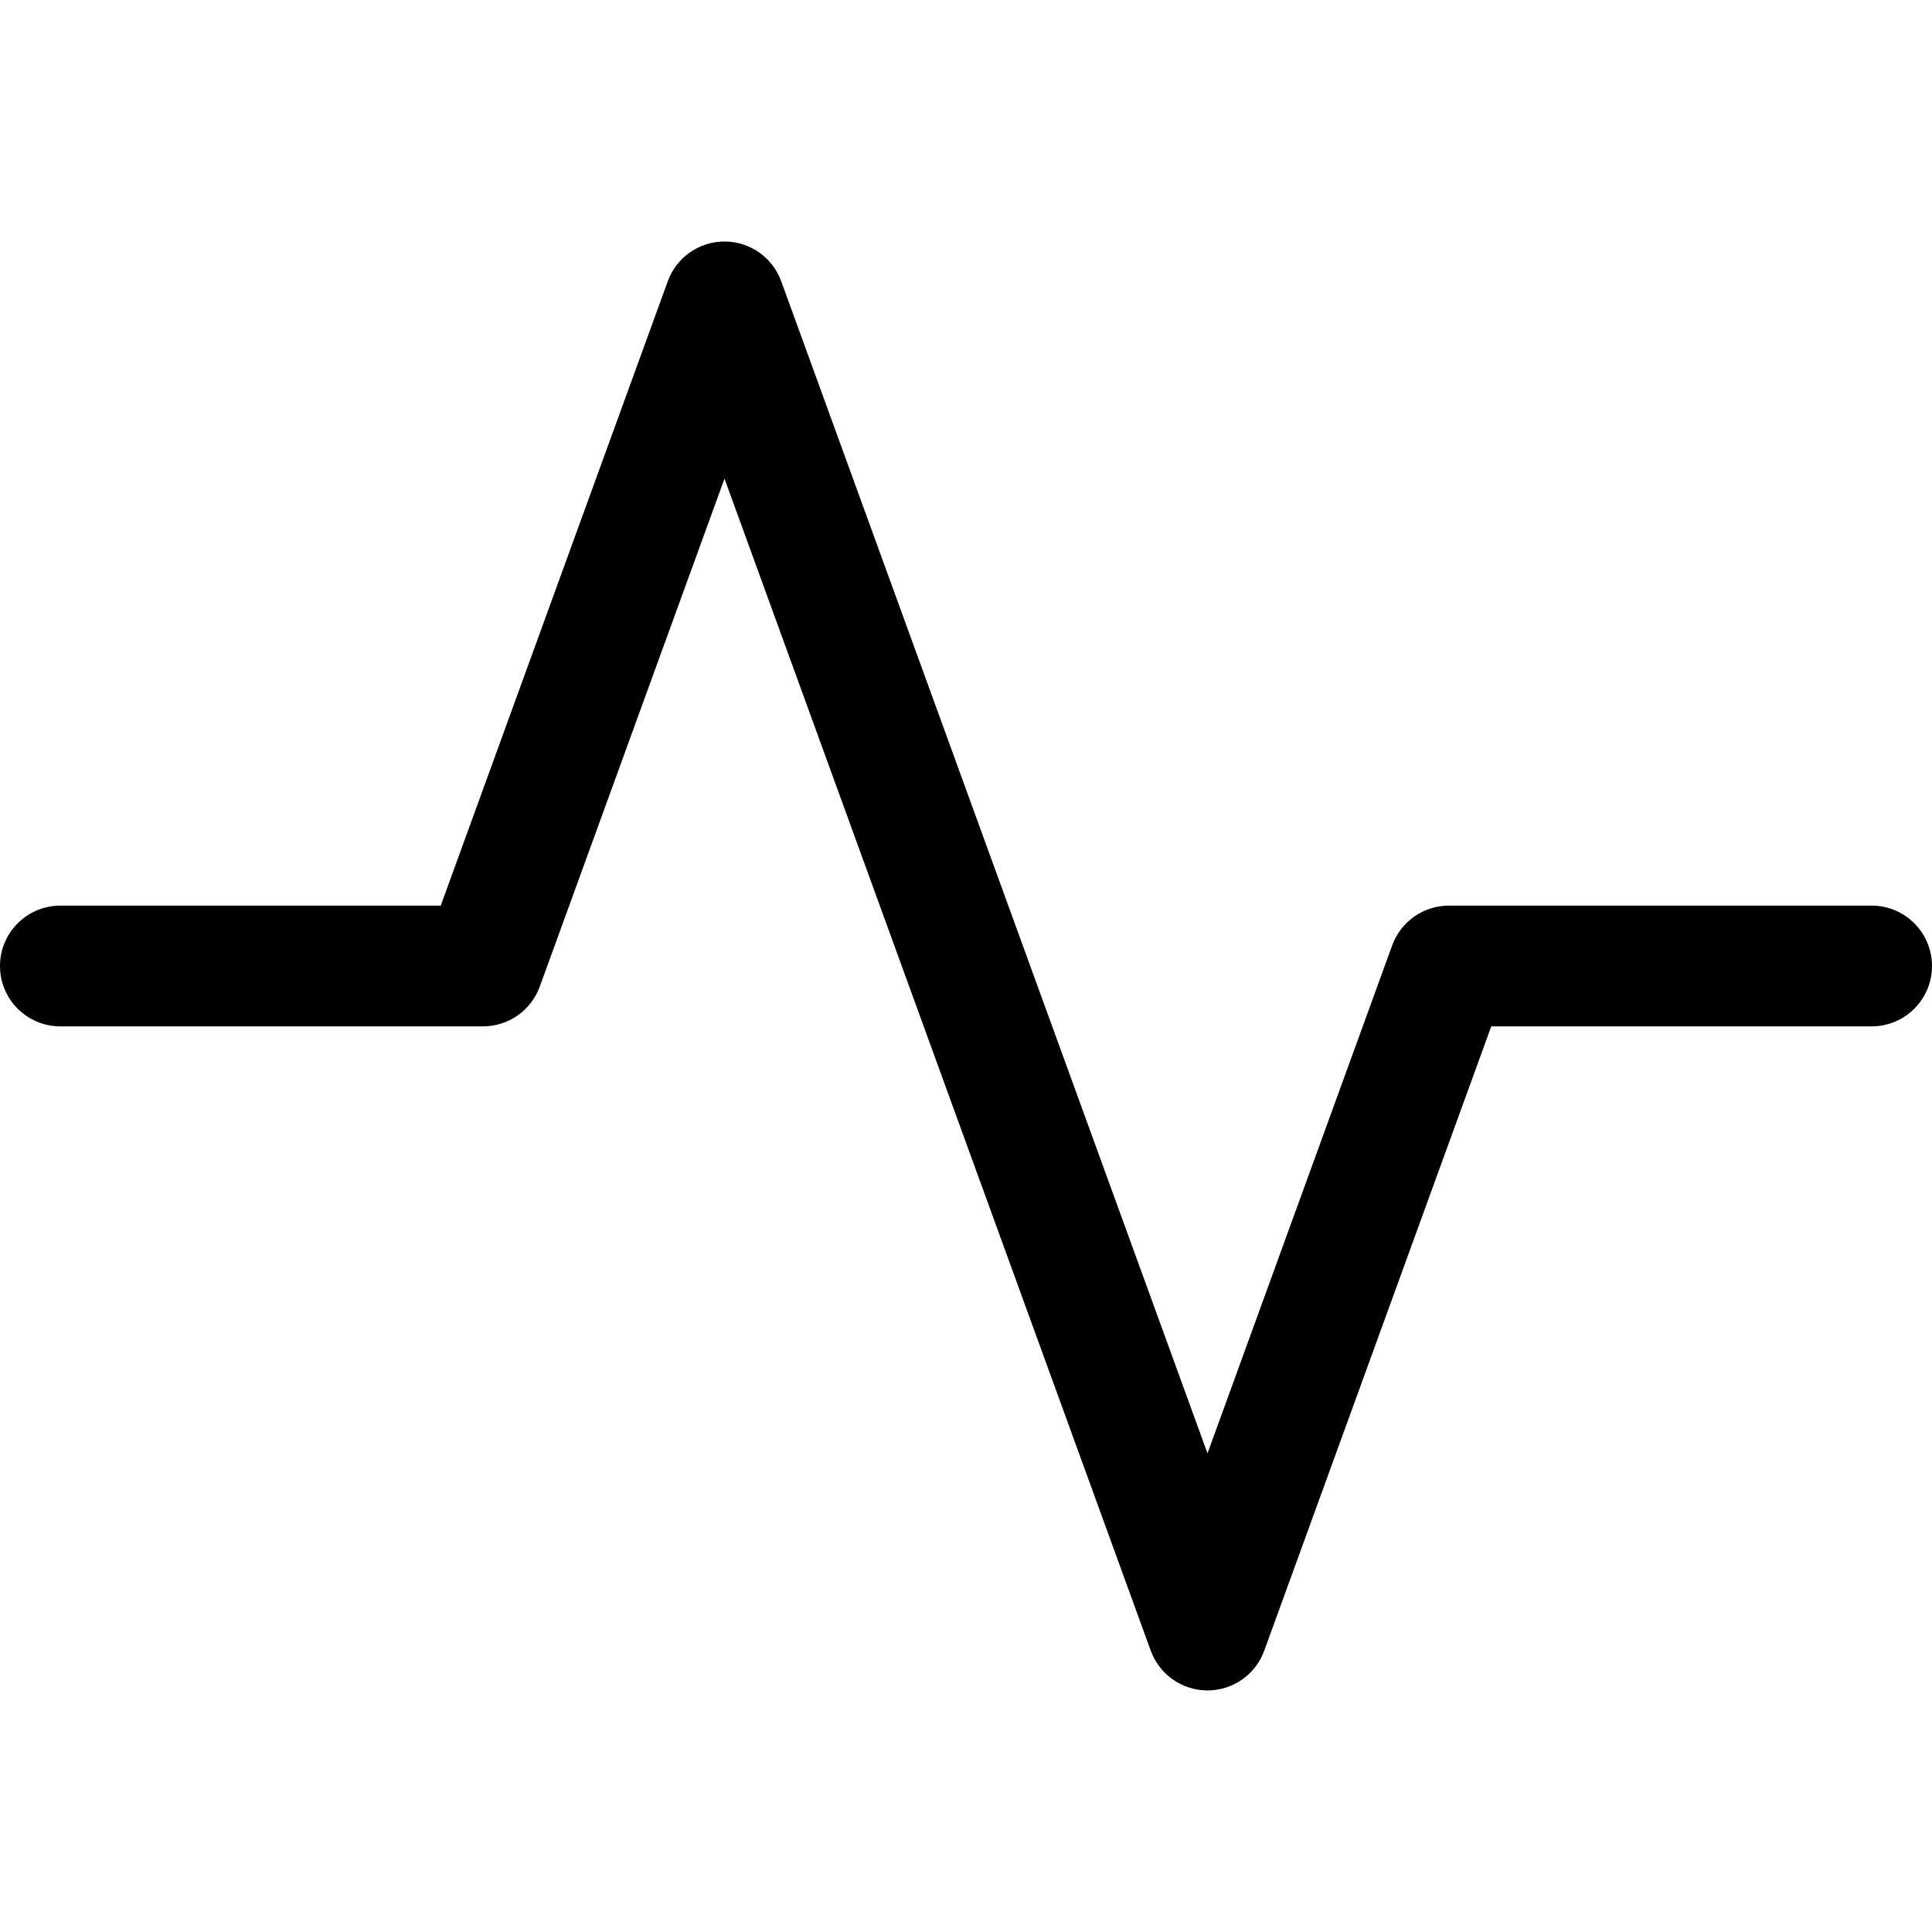
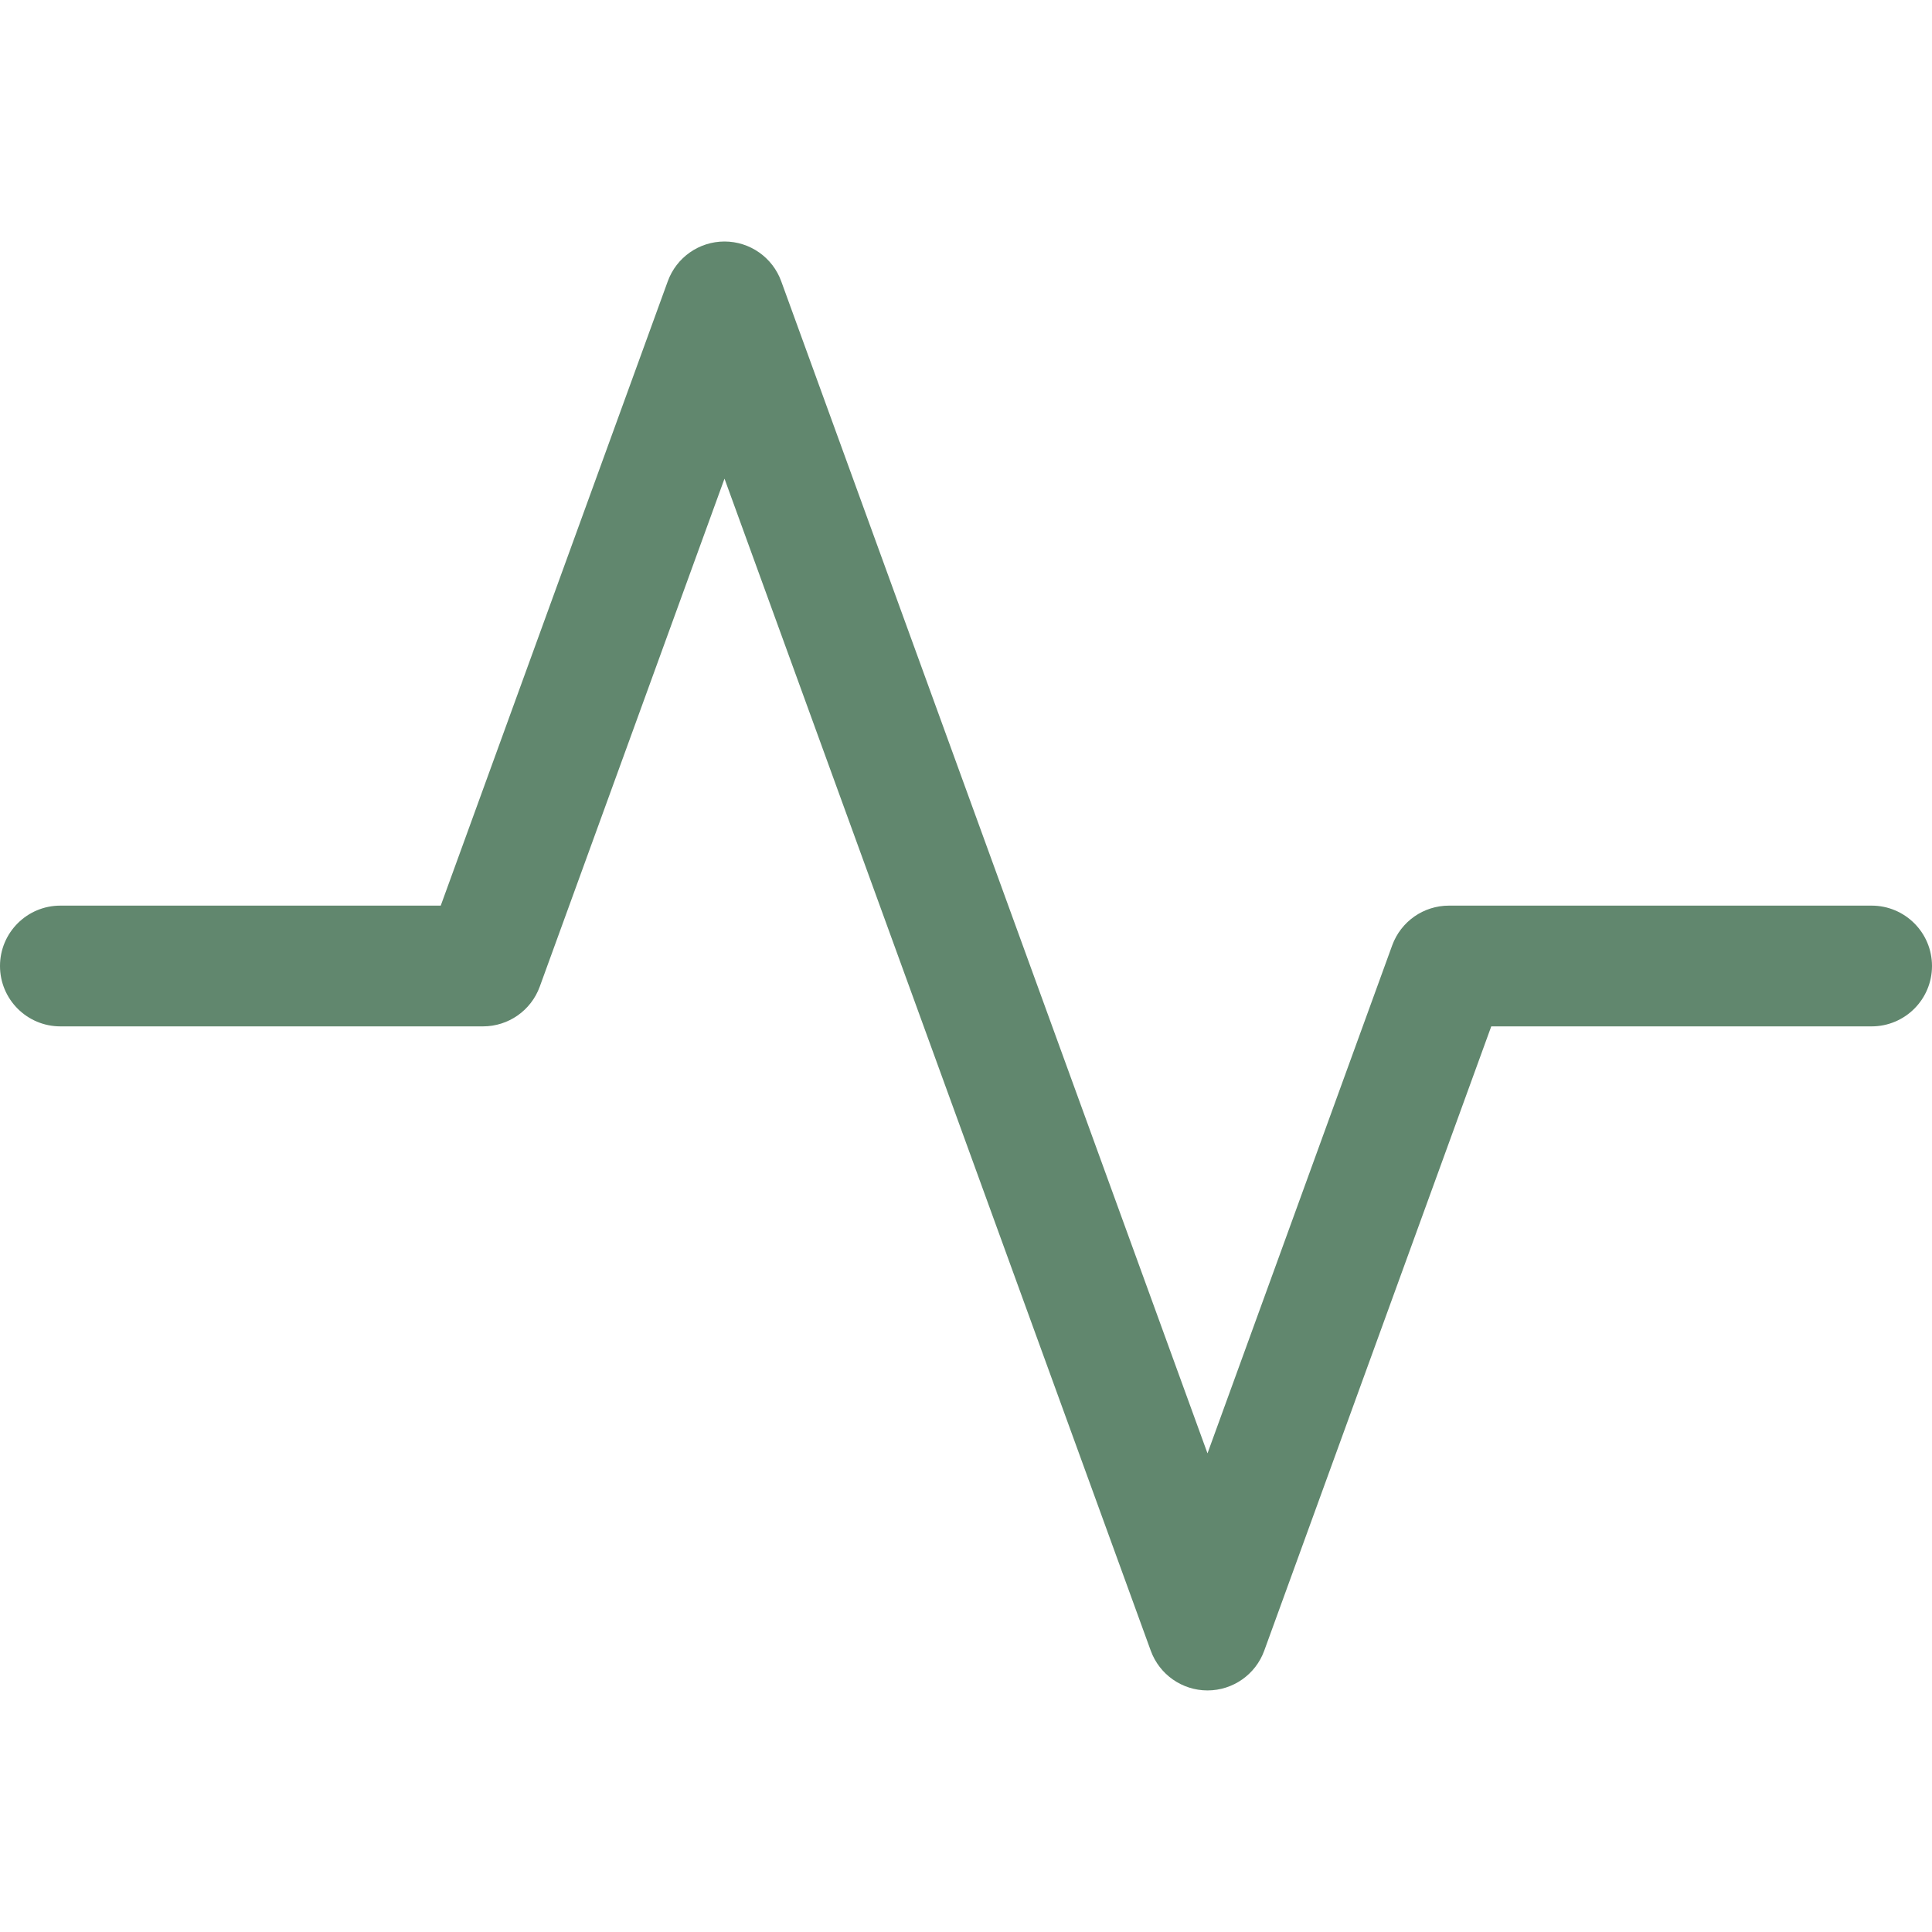
- <svg xmlns="http://www.w3.org/2000/svg" width="16" height="16" fill="currentColor" class="bi bi-activity" viewBox="0 0 16 16">
+ <svg xmlns="http://www.w3.org/2000/svg" width="16" height="16" fill="#61876E" class="bi bi-activity" viewBox="0 0 16 16">
  <path fill-rule="evenodd" d="M6 2a.5.5 0 0 1 .47.33L10 12.036l1.53-4.208A.5.5 0 0 1 12 7.5h3.5a.5.5 0 0 1 0 1h-3.15l-1.88 5.17a.5.5 0 0 1-.94 0L6 3.964 4.47 8.171A.5.5 0 0 1 4 8.5H.5a.5.5 0 0 1 0-1h3.15l1.88-5.17A.5.5 0 0 1 6 2Z" />
</svg>
